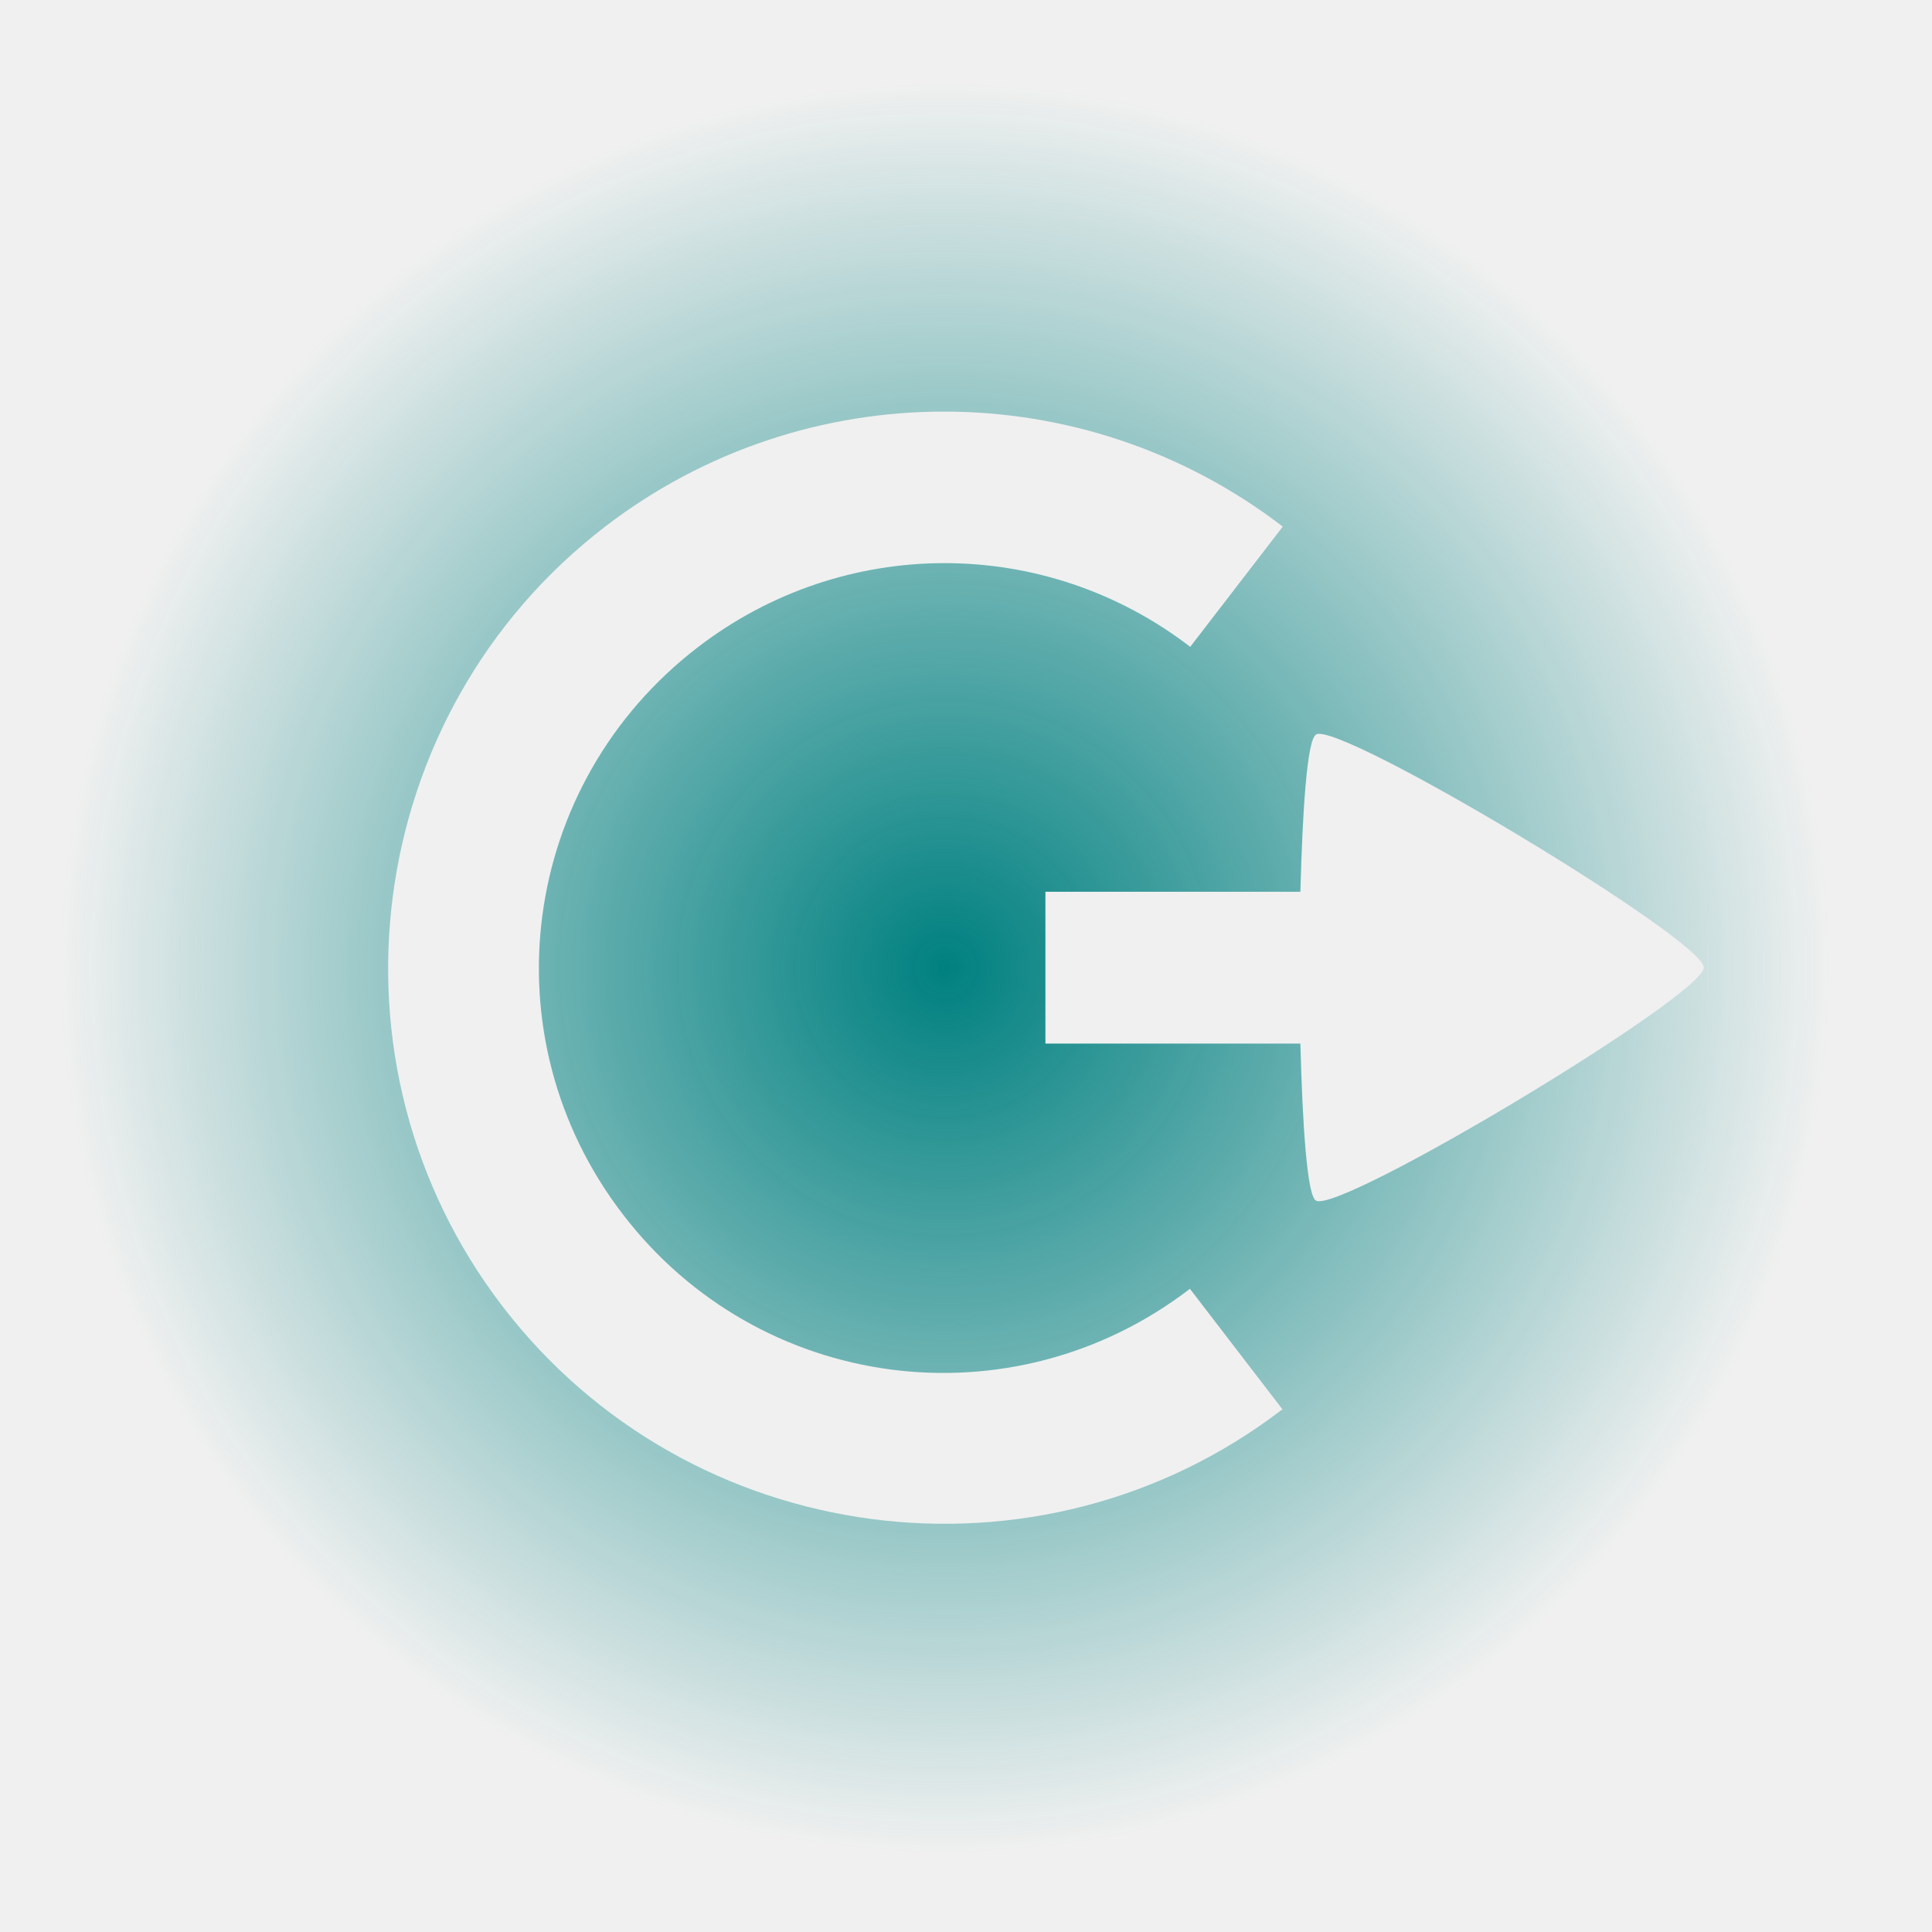
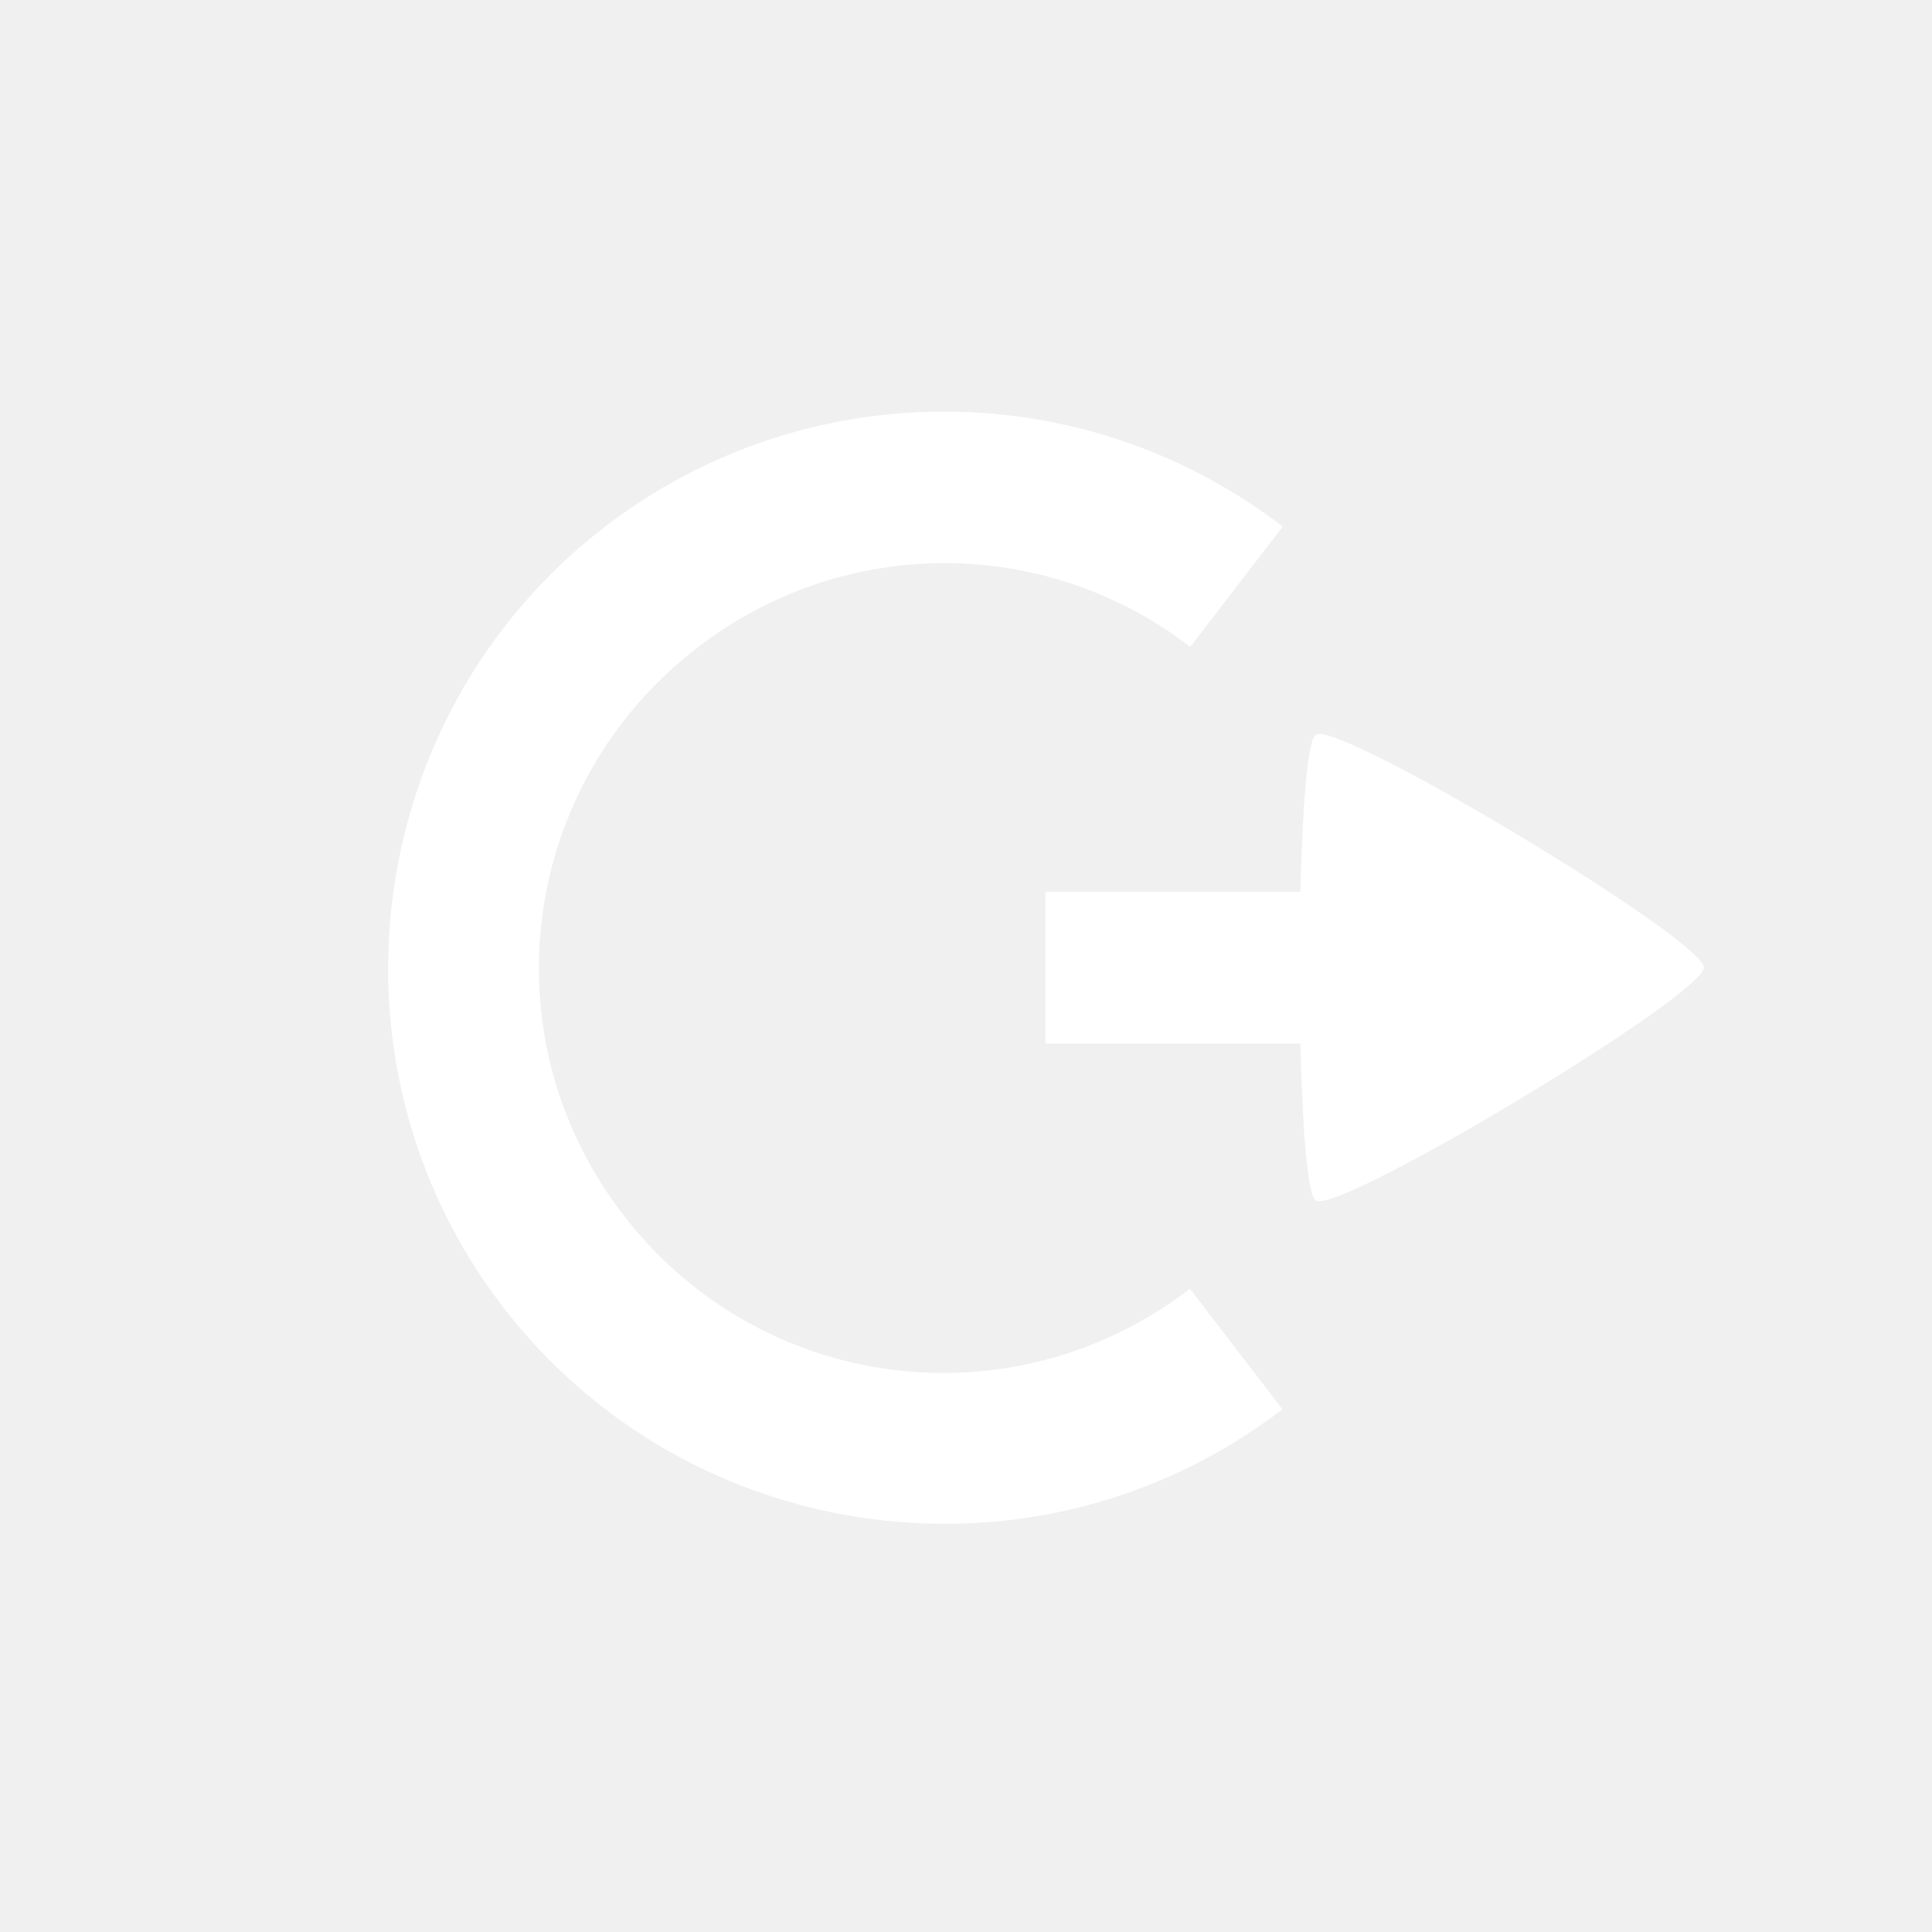
- <svg xmlns="http://www.w3.org/2000/svg" xmlns:xlink="http://www.w3.org/1999/xlink" width="6.35mm" height="6.35mm" viewBox="0 0 6.35 6.35" version="1.1" id="svg938">
-   <defs id="defs932">
-     <radialGradient gradientTransform="matrix(0.2645833,0,0,0.2645833,82.95633,145.7765)" xlink:href="#linearGradient892" id="radialGradient894" cx="42" cy="12" fx="42" fy="12" r="11" gradientUnits="userSpaceOnUse" />
-     <linearGradient id="linearGradient892">
-       <stop style="stop-color:#008080;stop-opacity:1;" offset="0" id="stop888" />
-       <stop style="stop-color:#008080;stop-opacity:0;" offset="1" id="stop890" />
-     </linearGradient>
-   </defs>
+ <svg xmlns="http://www.w3.org/2000/svg" width="6.35mm" height="6.35mm" viewBox="0 0 6.35 6.35" version="1.1" id="svg938">
+   <defs id="defs932" />
  <g id="layer1" transform="translate(-90.963,-145.77)">
    <rect y="145.77" x="90.963" height="6.35" width="6.35" id="rect4570-7" style="color:#000000;display:inline;overflow:visible;visibility:visible;opacity:0.01;fill:#000000;fill-opacity:0.004;stroke:none;stroke-width:1.323;marker:none;enable-background:accumulate" />
-     <path d="m 91.952,146.041 h 4.233 c 0.529,0 0.794,0.265 0.794,0.794 v 4.233 c 0,0.529 -0.265,0.794 -0.794,0.794 h -4.233 c -0.529,0 -0.794,-0.265 -0.794,-0.794 v -4.233 c 0,-0.529 0.265,-0.794 0.794,-0.794 z m 3.226,1.459 c -0.656,-0.503 -1.569,-0.503 -2.225,0 -0.799,0.613 -0.951,1.765 -0.338,2.564 0.613,0.799 1.764,0.951 2.563,0.338 l -0.304,-0.396 c -0.585,0.449 -1.416,0.34 -1.864,-0.245 -0.449,-0.585 -0.338,-1.415 0.247,-1.864 0.478,-0.367 1.139,-0.369 1.618,-0.001 l 0.304,-0.395 z m 0.11,0.685 c -0.029,0.017 -0.044,0.251 -0.051,0.516 h -0.838 v 0.499 h 0.838 c 0.007,0.266 0.022,0.499 0.051,0.516 0.077,0.046 1.275,-0.674 1.275,-0.766 0,-0.092 -1.199,-0.812 -1.275,-0.766 z" style="color:#000000;display:inline;overflow:visible;visibility:visible;fill:url(#radialGradient894);fill-opacity:1;fill-rule:evenodd;stroke:none;stroke-width:2.381;marker:none;enable-background:accumulate" id="rect4747-6-8" />
+     <path d="m 95.178,147.5 c -0.656,-0.503 -1.569,-0.503 -2.225,0 -0.799,0.613 -0.951,1.765 -0.338,2.564 0.613,0.799 1.764,0.951 2.563,0.338 l -0.304,-0.396 c -0.585,0.449 -1.416,0.34 -1.864,-0.245 -0.449,-0.585 -0.338,-1.415 0.247,-1.864 0.478,-0.367 1.139,-0.369 1.618,-0.001 l 0.304,-0.395 z m 0.11,0.685 c -0.029,0.017 -0.044,0.251 -0.051,0.516 h -0.838 v 0.499 h 0.838 c 0.007,0.266 0.022,0.499 0.051,0.516 0.077,0.046 1.275,-0.674 1.275,-0.766 0,-0.092 -1.199,-0.812 -1.275,-0.766 z" style="color:#000000;display:inline;overflow:visible;visibility:visible;fill:#ffffff;fill-opacity:1;fill-rule:evenodd;stroke:none;stroke-width:2.381;marker:none;enable-background:accumulate" id="rect4747-6-8" />
  </g>
</svg>
